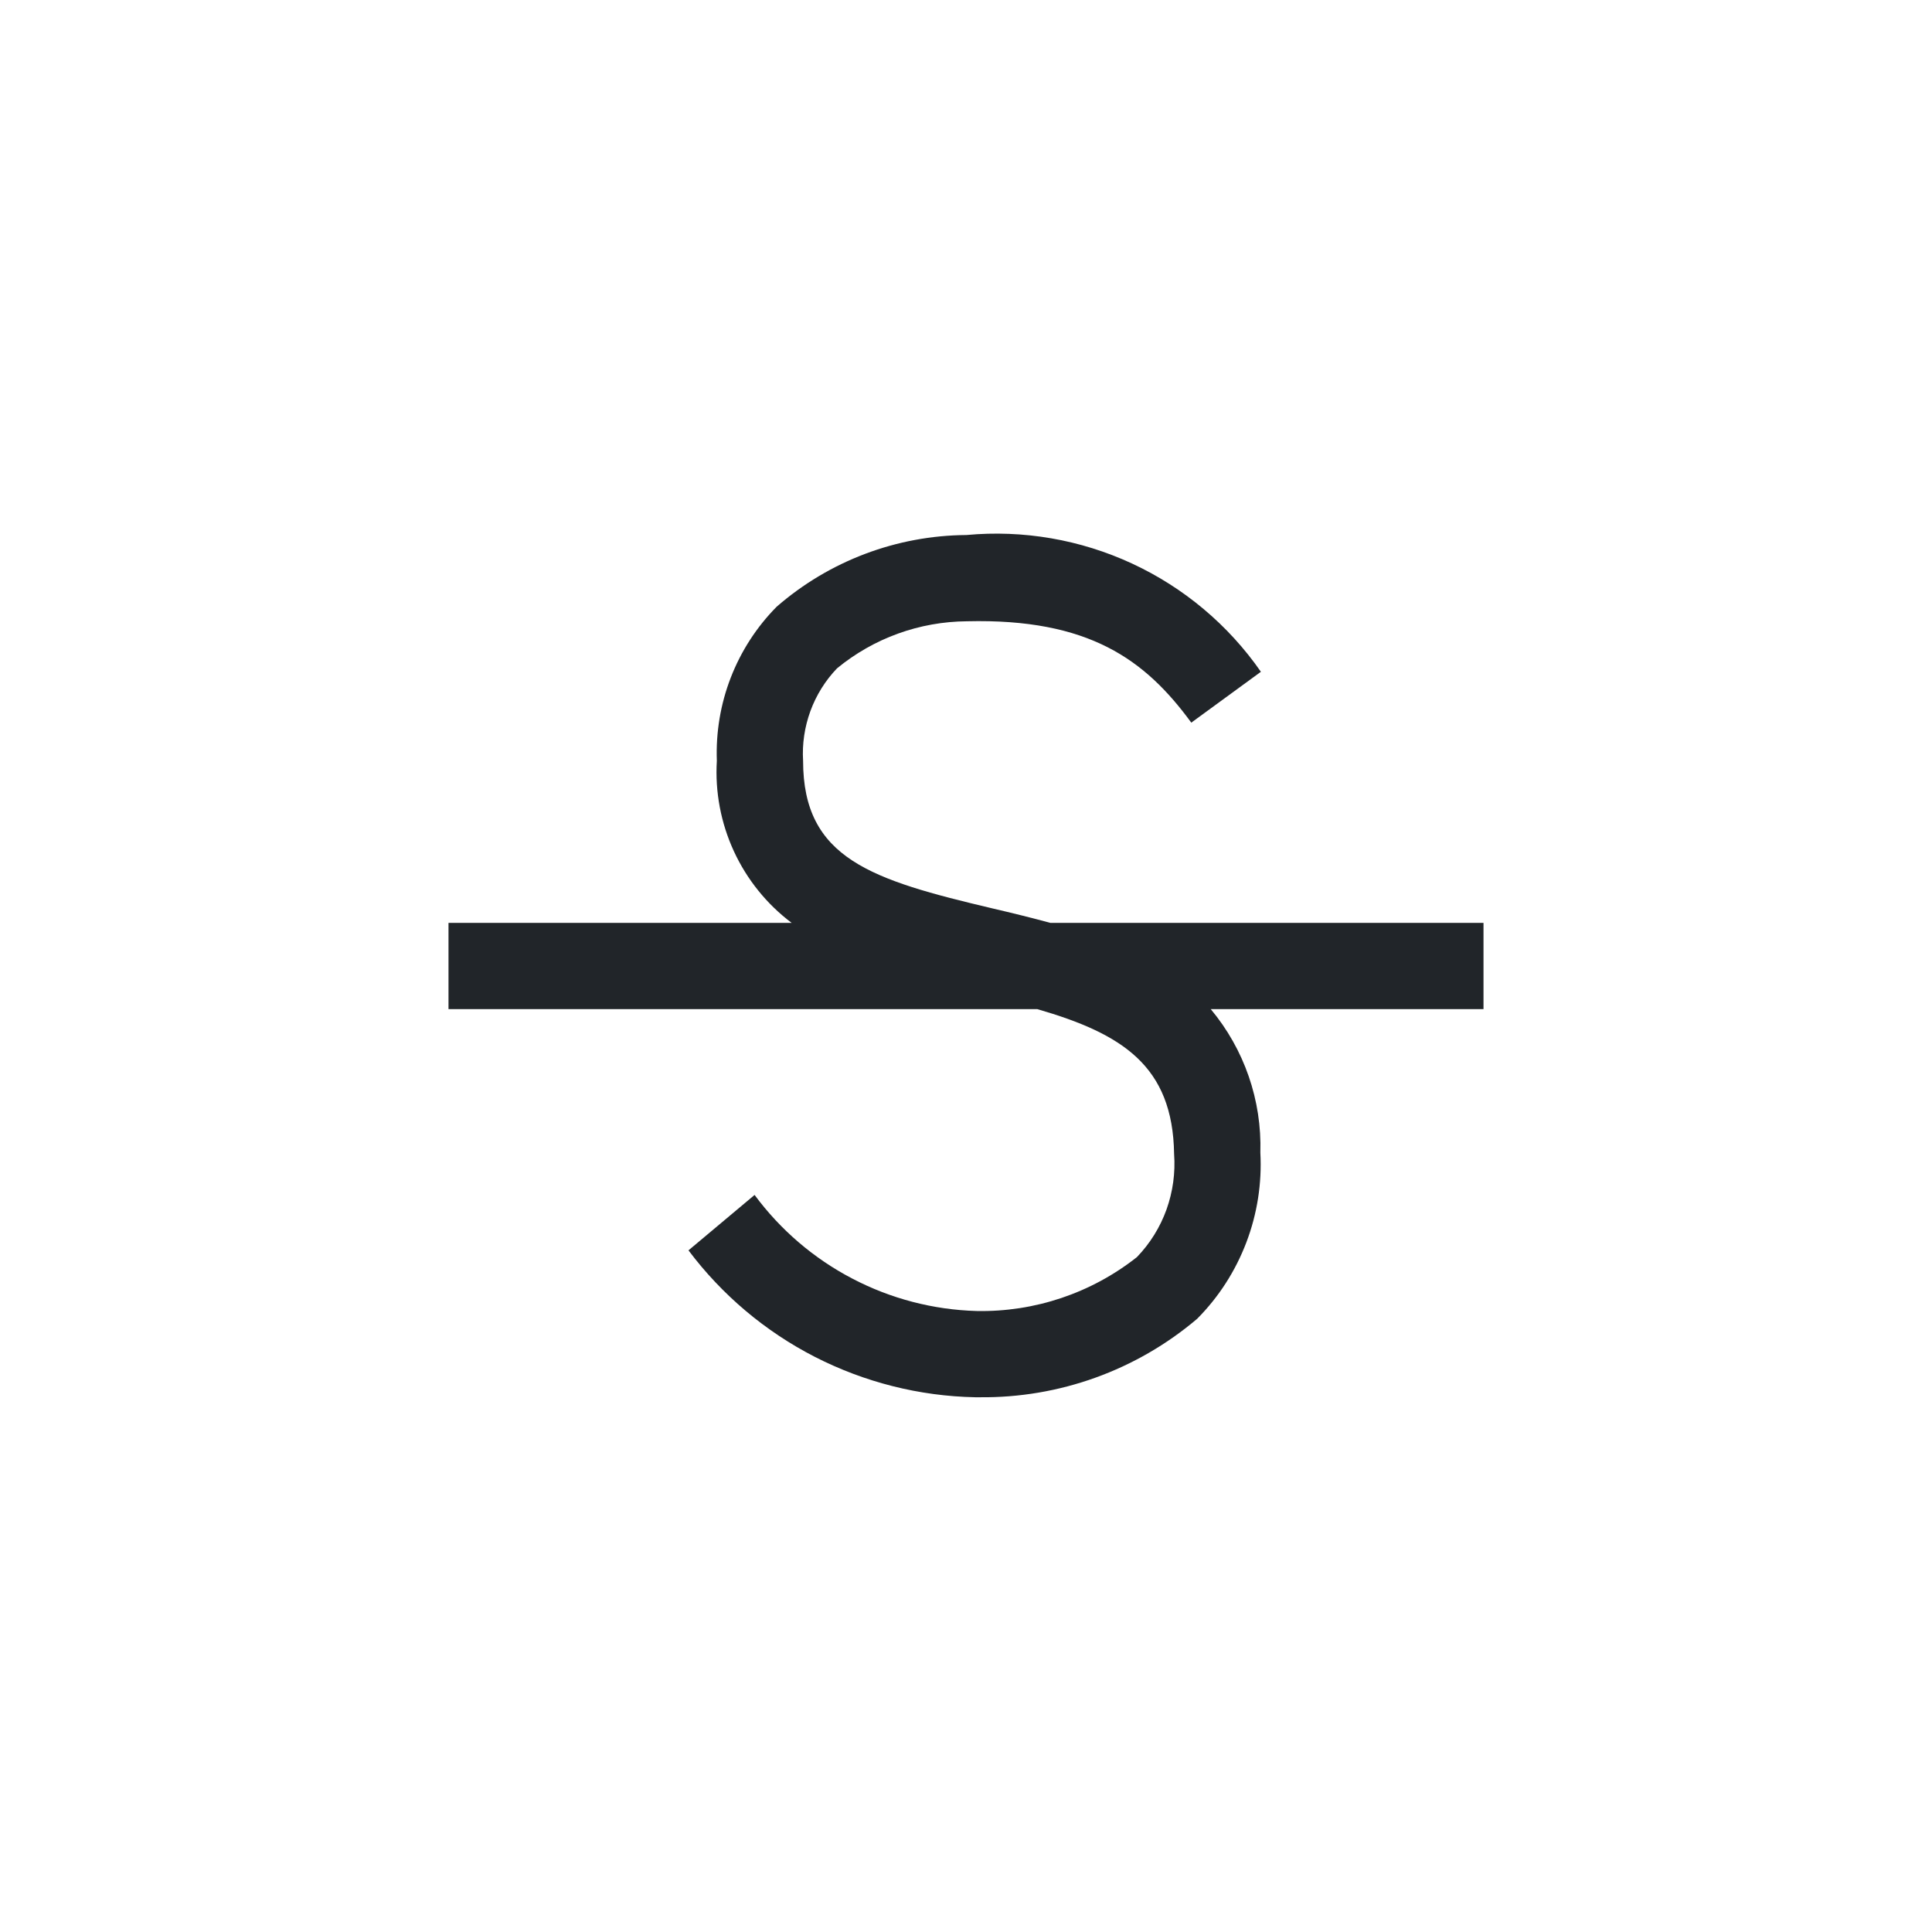
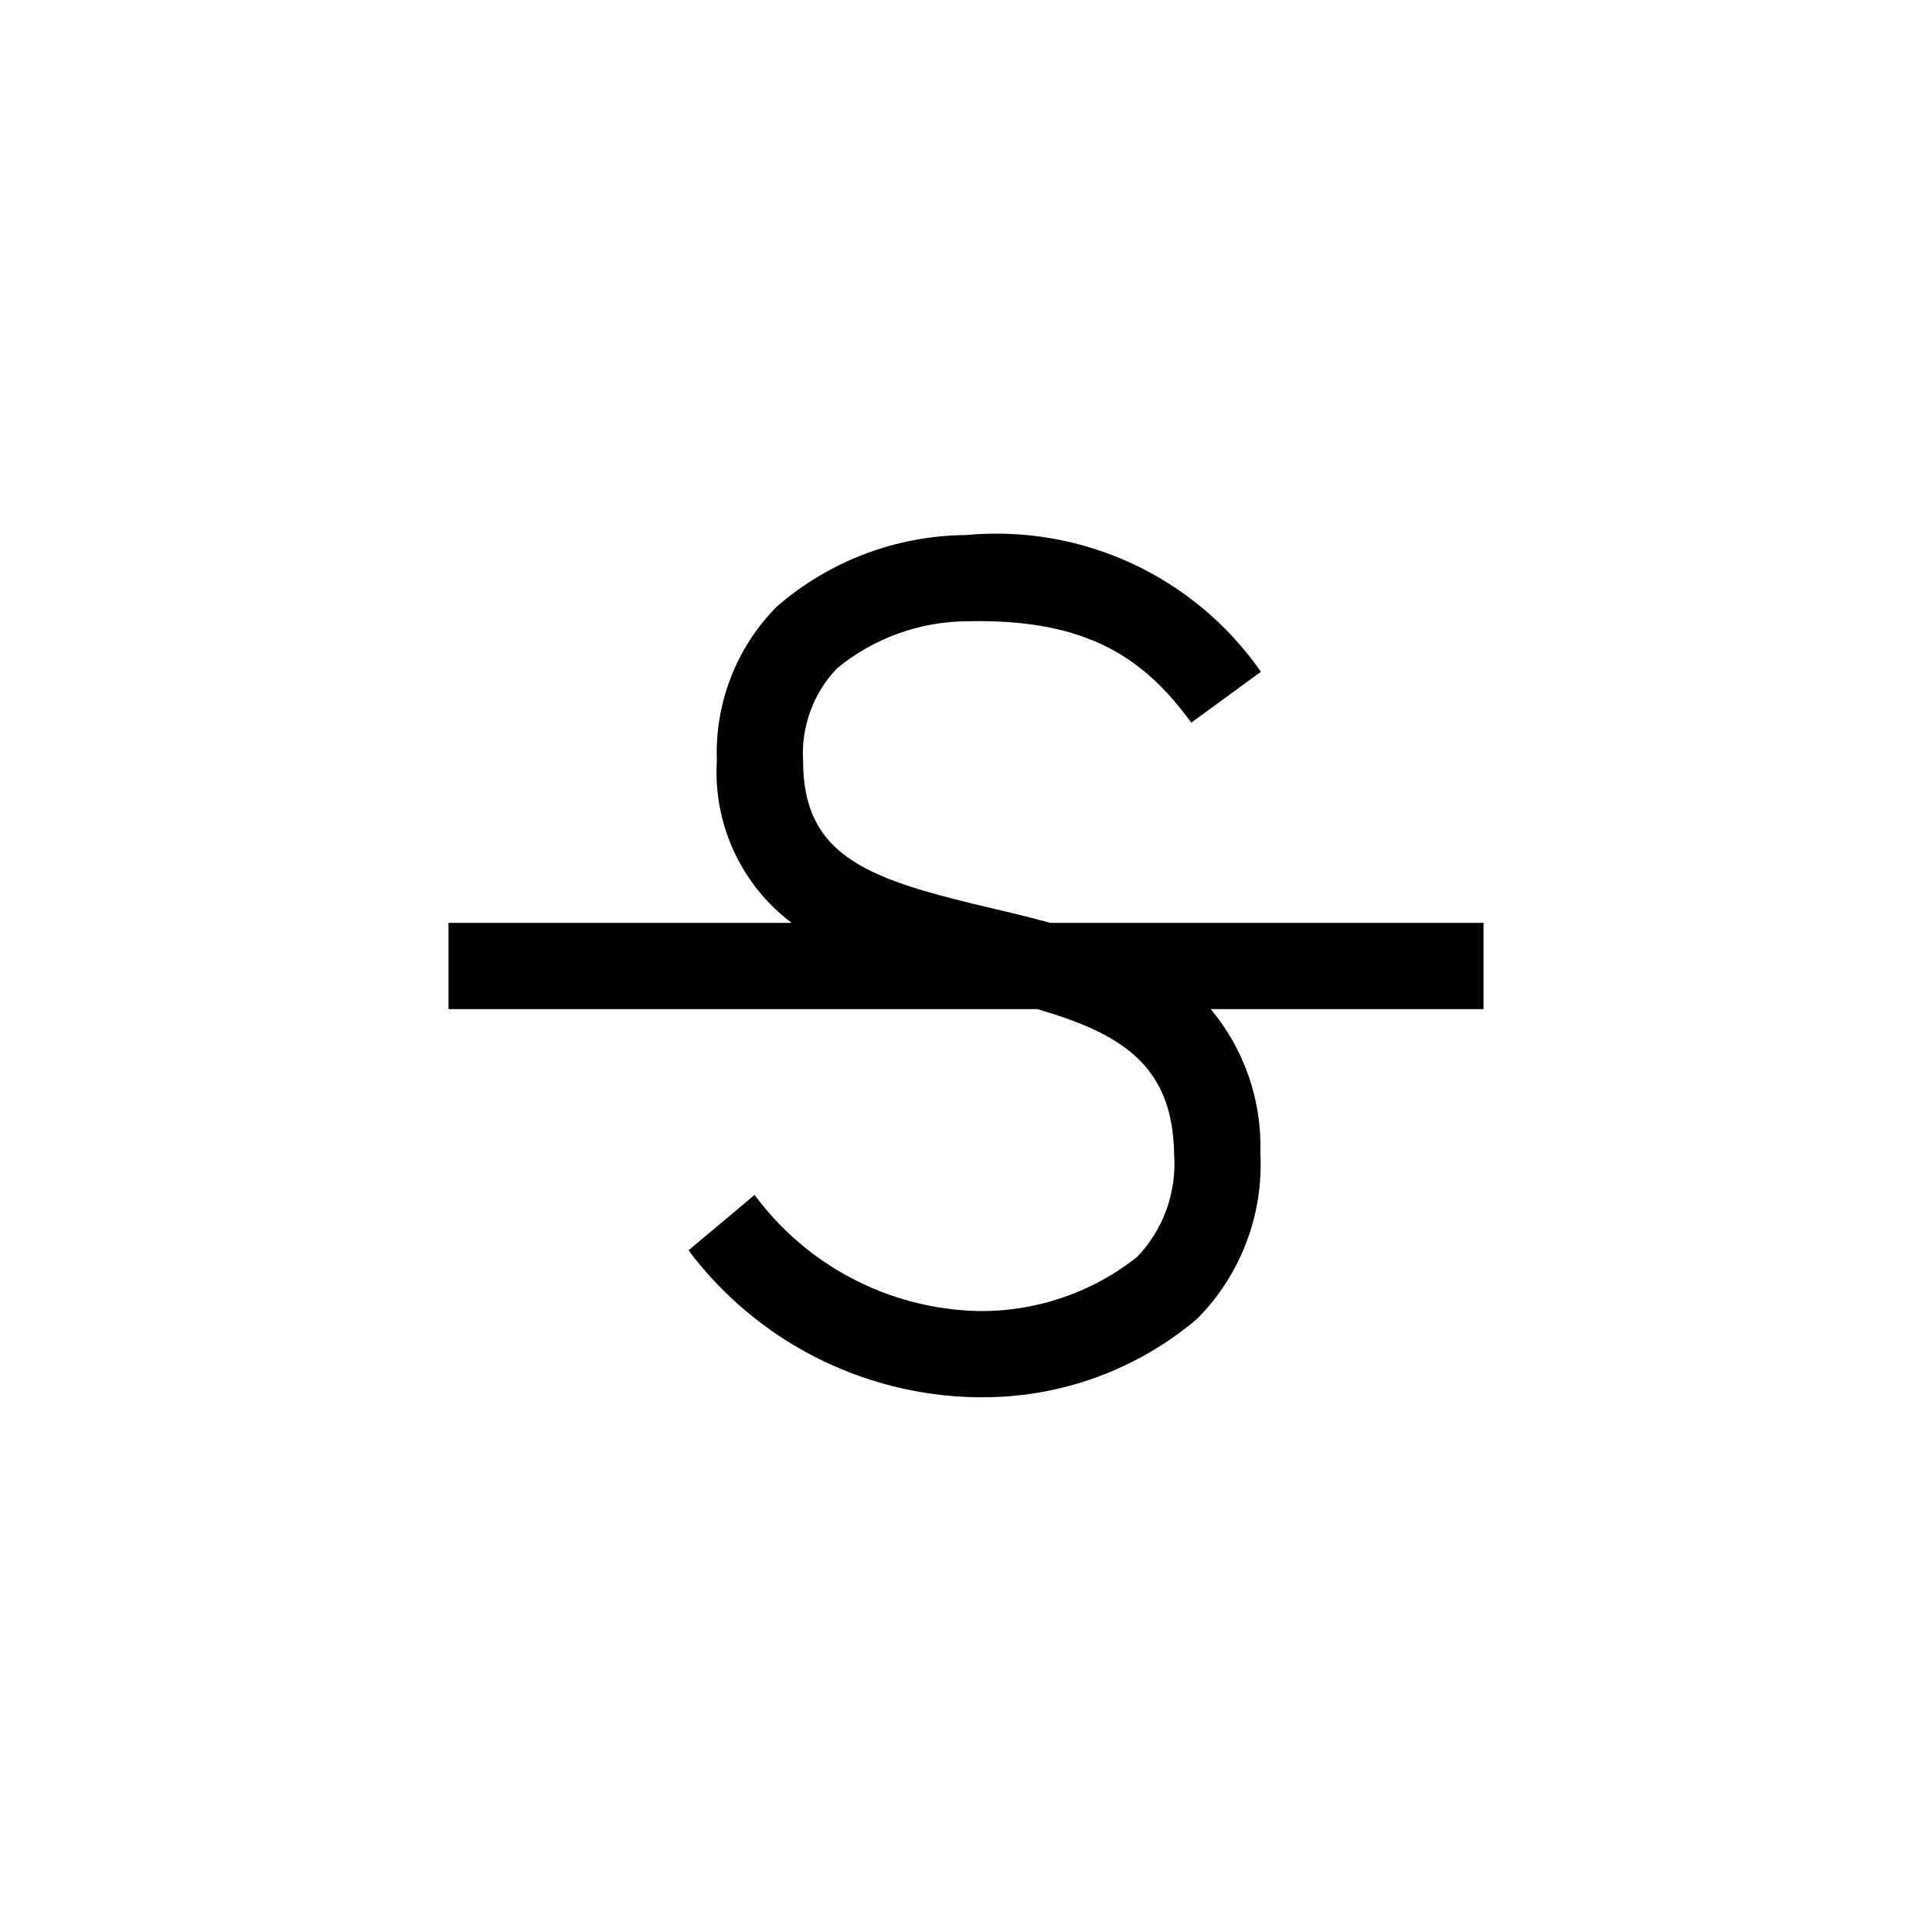
- <svg xmlns="http://www.w3.org/2000/svg" viewBox="0 0 28 28" fill="none">
-   <path d="M21.5 13.375H15.223C14.945 13.3 14.666 13.231 14.386 13.166C12.631 12.751 11.639 12.447 11.639 11.026C11.624 10.781 11.661 10.536 11.745 10.305C11.83 10.074 11.961 9.863 12.131 9.686C12.662 9.249 13.326 9.009 14.014 9.004C15.783 8.961 16.598 9.561 17.265 10.473L18.274 9.736C17.802 9.057 17.158 8.516 16.408 8.168C15.658 7.82 14.829 7.677 14.006 7.754C12.994 7.761 12.019 8.129 11.256 8.793C10.966 9.086 10.74 9.436 10.591 9.82C10.442 10.204 10.374 10.614 10.389 11.026C10.362 11.477 10.447 11.927 10.636 12.337C10.825 12.747 11.113 13.104 11.473 13.375H6.5V14.625H15.033C16.262 14.981 16.997 15.445 17.016 16.724C17.036 16.997 16.998 17.271 16.906 17.529C16.813 17.787 16.667 18.022 16.477 18.219C15.816 18.741 14.994 19.017 14.152 19C13.523 18.982 12.907 18.821 12.35 18.529C11.793 18.238 11.31 17.824 10.936 17.318L9.978 18.121C10.464 18.768 11.09 19.296 11.81 19.665C12.53 20.033 13.324 20.234 14.133 20.25H14.195C15.349 20.263 16.47 19.86 17.35 19.113C17.663 18.798 17.905 18.421 18.063 18.006C18.221 17.591 18.29 17.148 18.266 16.705C18.289 15.947 18.033 15.207 17.547 14.625H21.5V13.375Z" fill="#212529" />
+ <svg xmlns="http://www.w3.org/2000/svg" viewBox="0 0 28 28" fill="currentColor">
+   <path d="M21.5 13.375H15.223C14.945 13.3 14.666 13.231 14.386 13.166C12.631 12.751 11.639 12.447 11.639 11.026C11.624 10.781 11.661 10.536 11.745 10.305C11.83 10.074 11.961 9.863 12.131 9.686C12.662 9.249 13.326 9.009 14.014 9.004C15.783 8.961 16.598 9.561 17.265 10.473L18.274 9.736C17.802 9.057 17.158 8.516 16.408 8.168C15.658 7.82 14.829 7.677 14.006 7.754C12.994 7.761 12.019 8.129 11.256 8.793C10.966 9.086 10.74 9.436 10.591 9.82C10.442 10.204 10.374 10.614 10.389 11.026C10.362 11.477 10.447 11.927 10.636 12.337C10.825 12.747 11.113 13.104 11.473 13.375H6.5V14.625H15.033C16.262 14.981 16.997 15.445 17.016 16.724C17.036 16.997 16.998 17.271 16.906 17.529C16.813 17.787 16.667 18.022 16.477 18.219C15.816 18.741 14.994 19.017 14.152 19C13.523 18.982 12.907 18.821 12.35 18.529C11.793 18.238 11.31 17.824 10.936 17.318L9.978 18.121C10.464 18.768 11.09 19.296 11.81 19.665C12.53 20.033 13.324 20.234 14.133 20.25H14.195C15.349 20.263 16.47 19.86 17.35 19.113C17.663 18.798 17.905 18.421 18.063 18.006C18.221 17.591 18.29 17.148 18.266 16.705C18.289 15.947 18.033 15.207 17.547 14.625H21.5V13.375Z" />
</svg>
